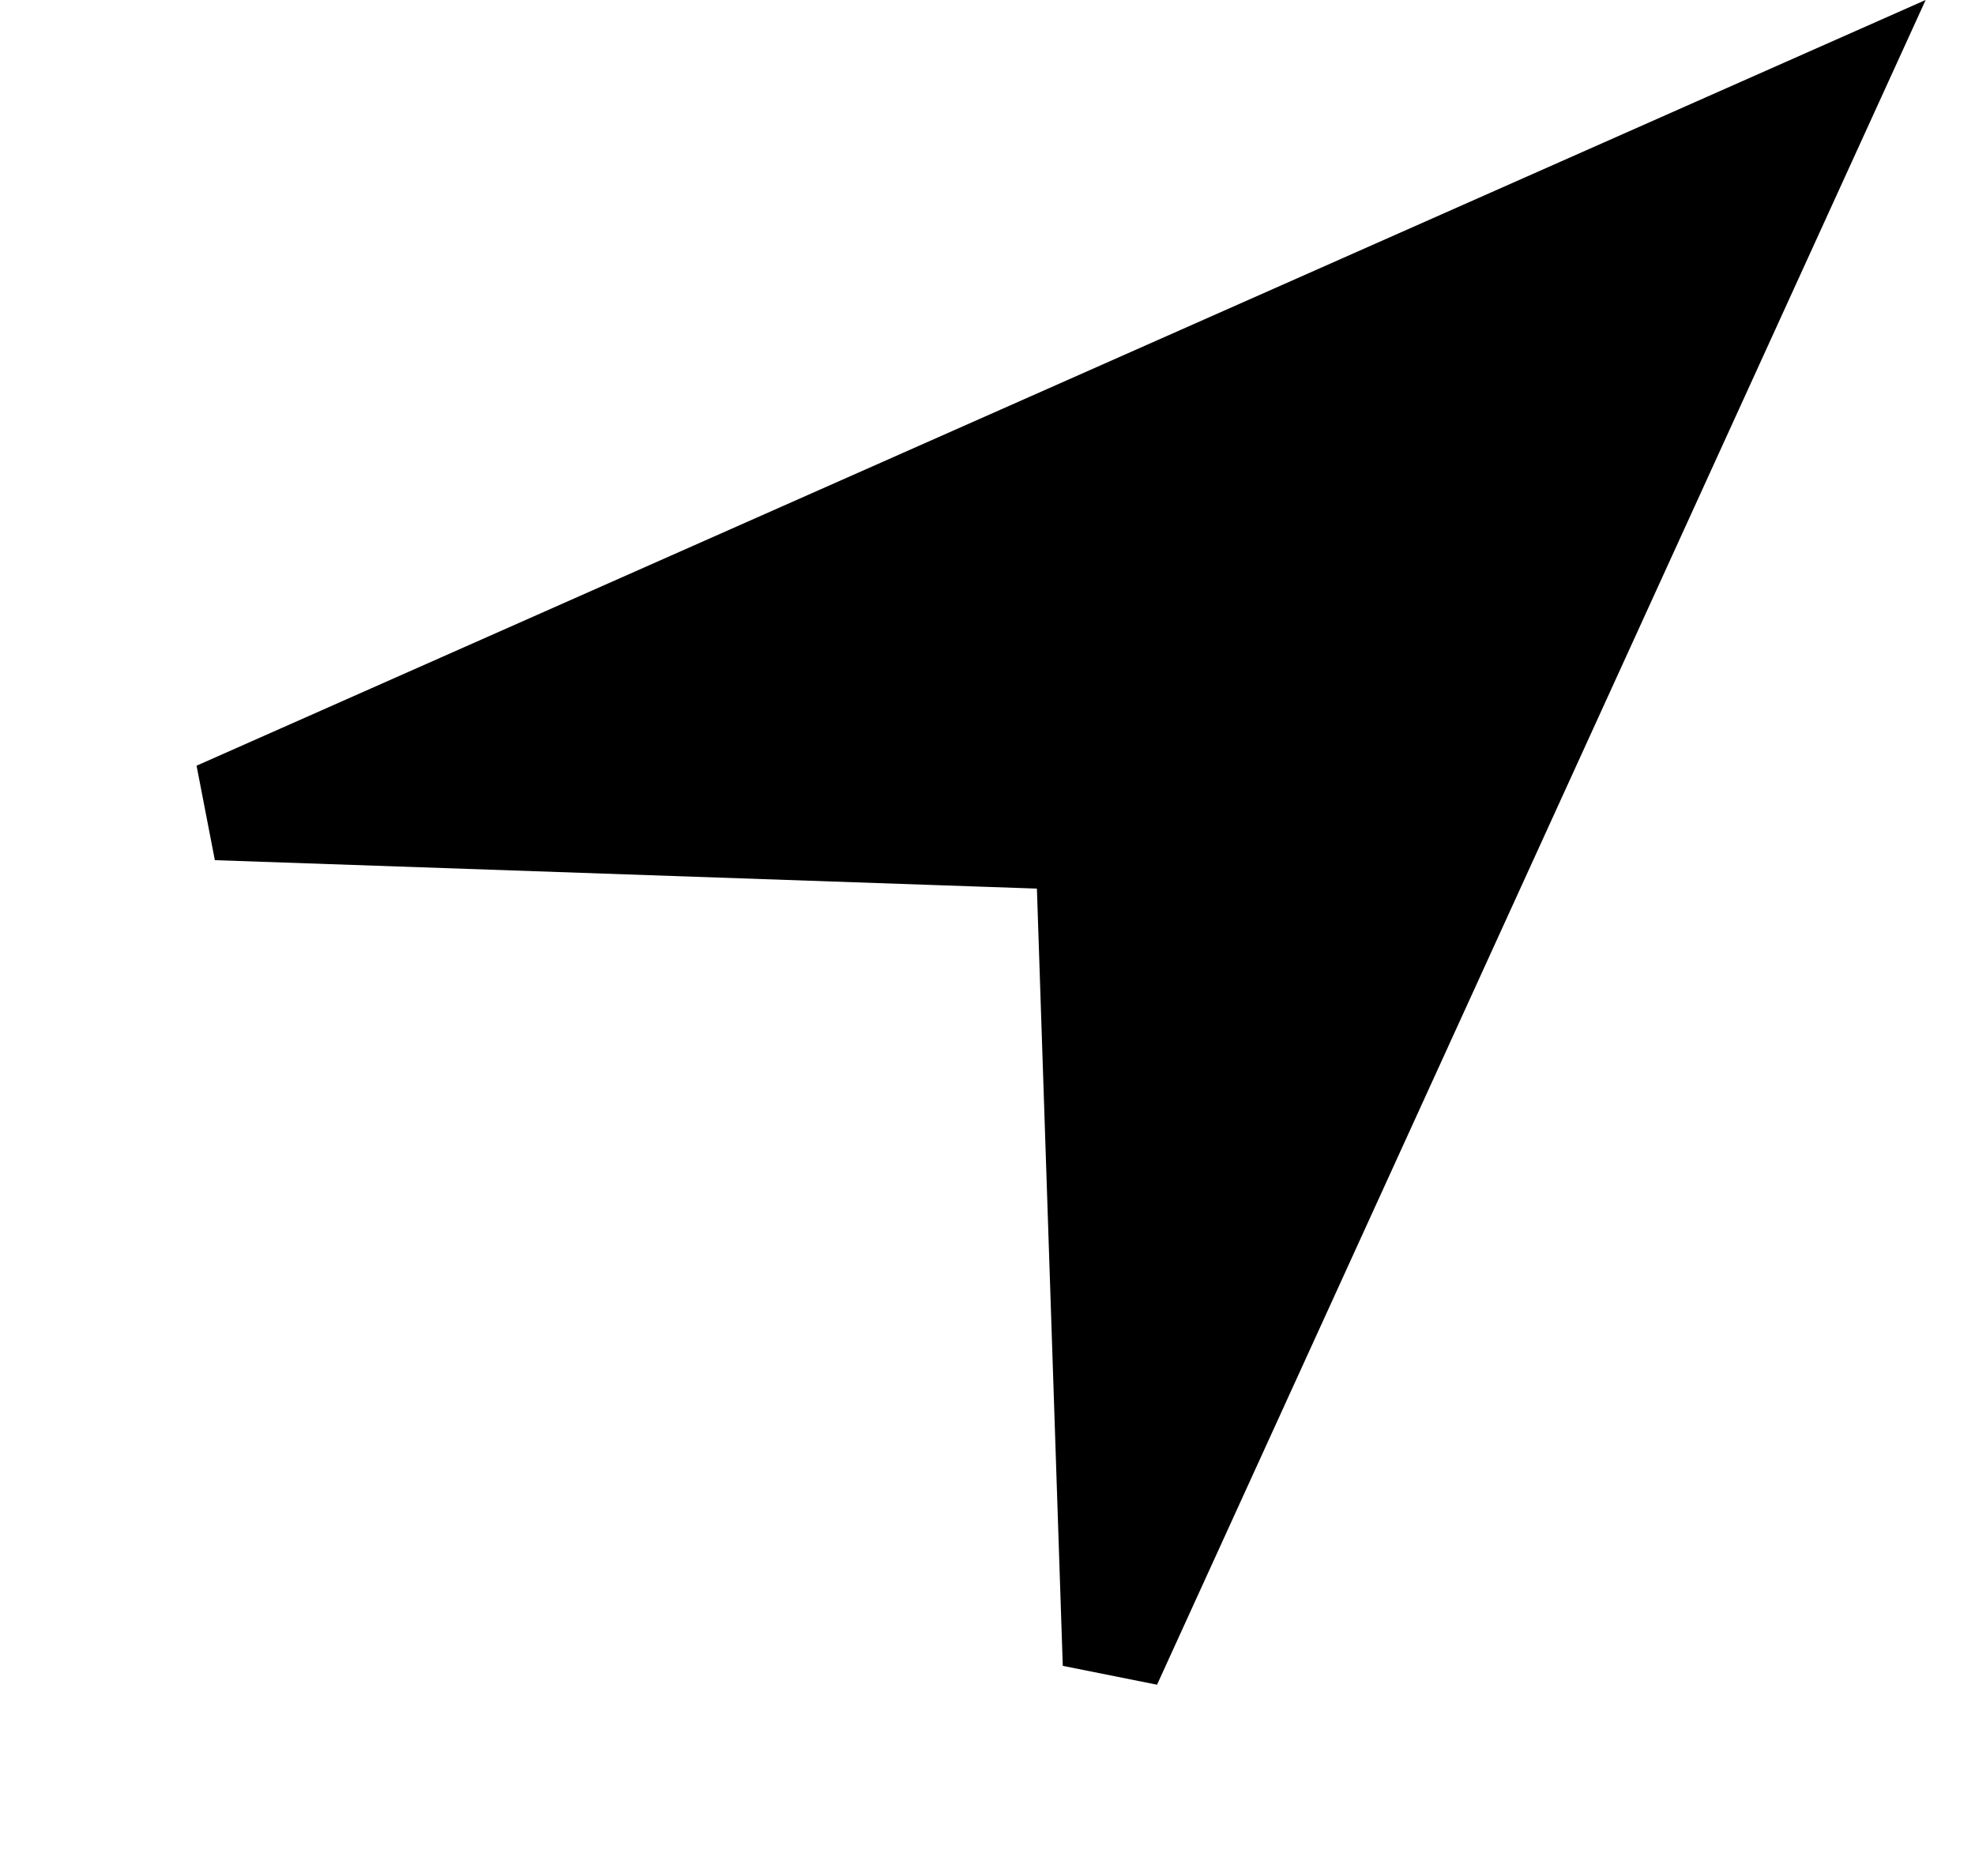
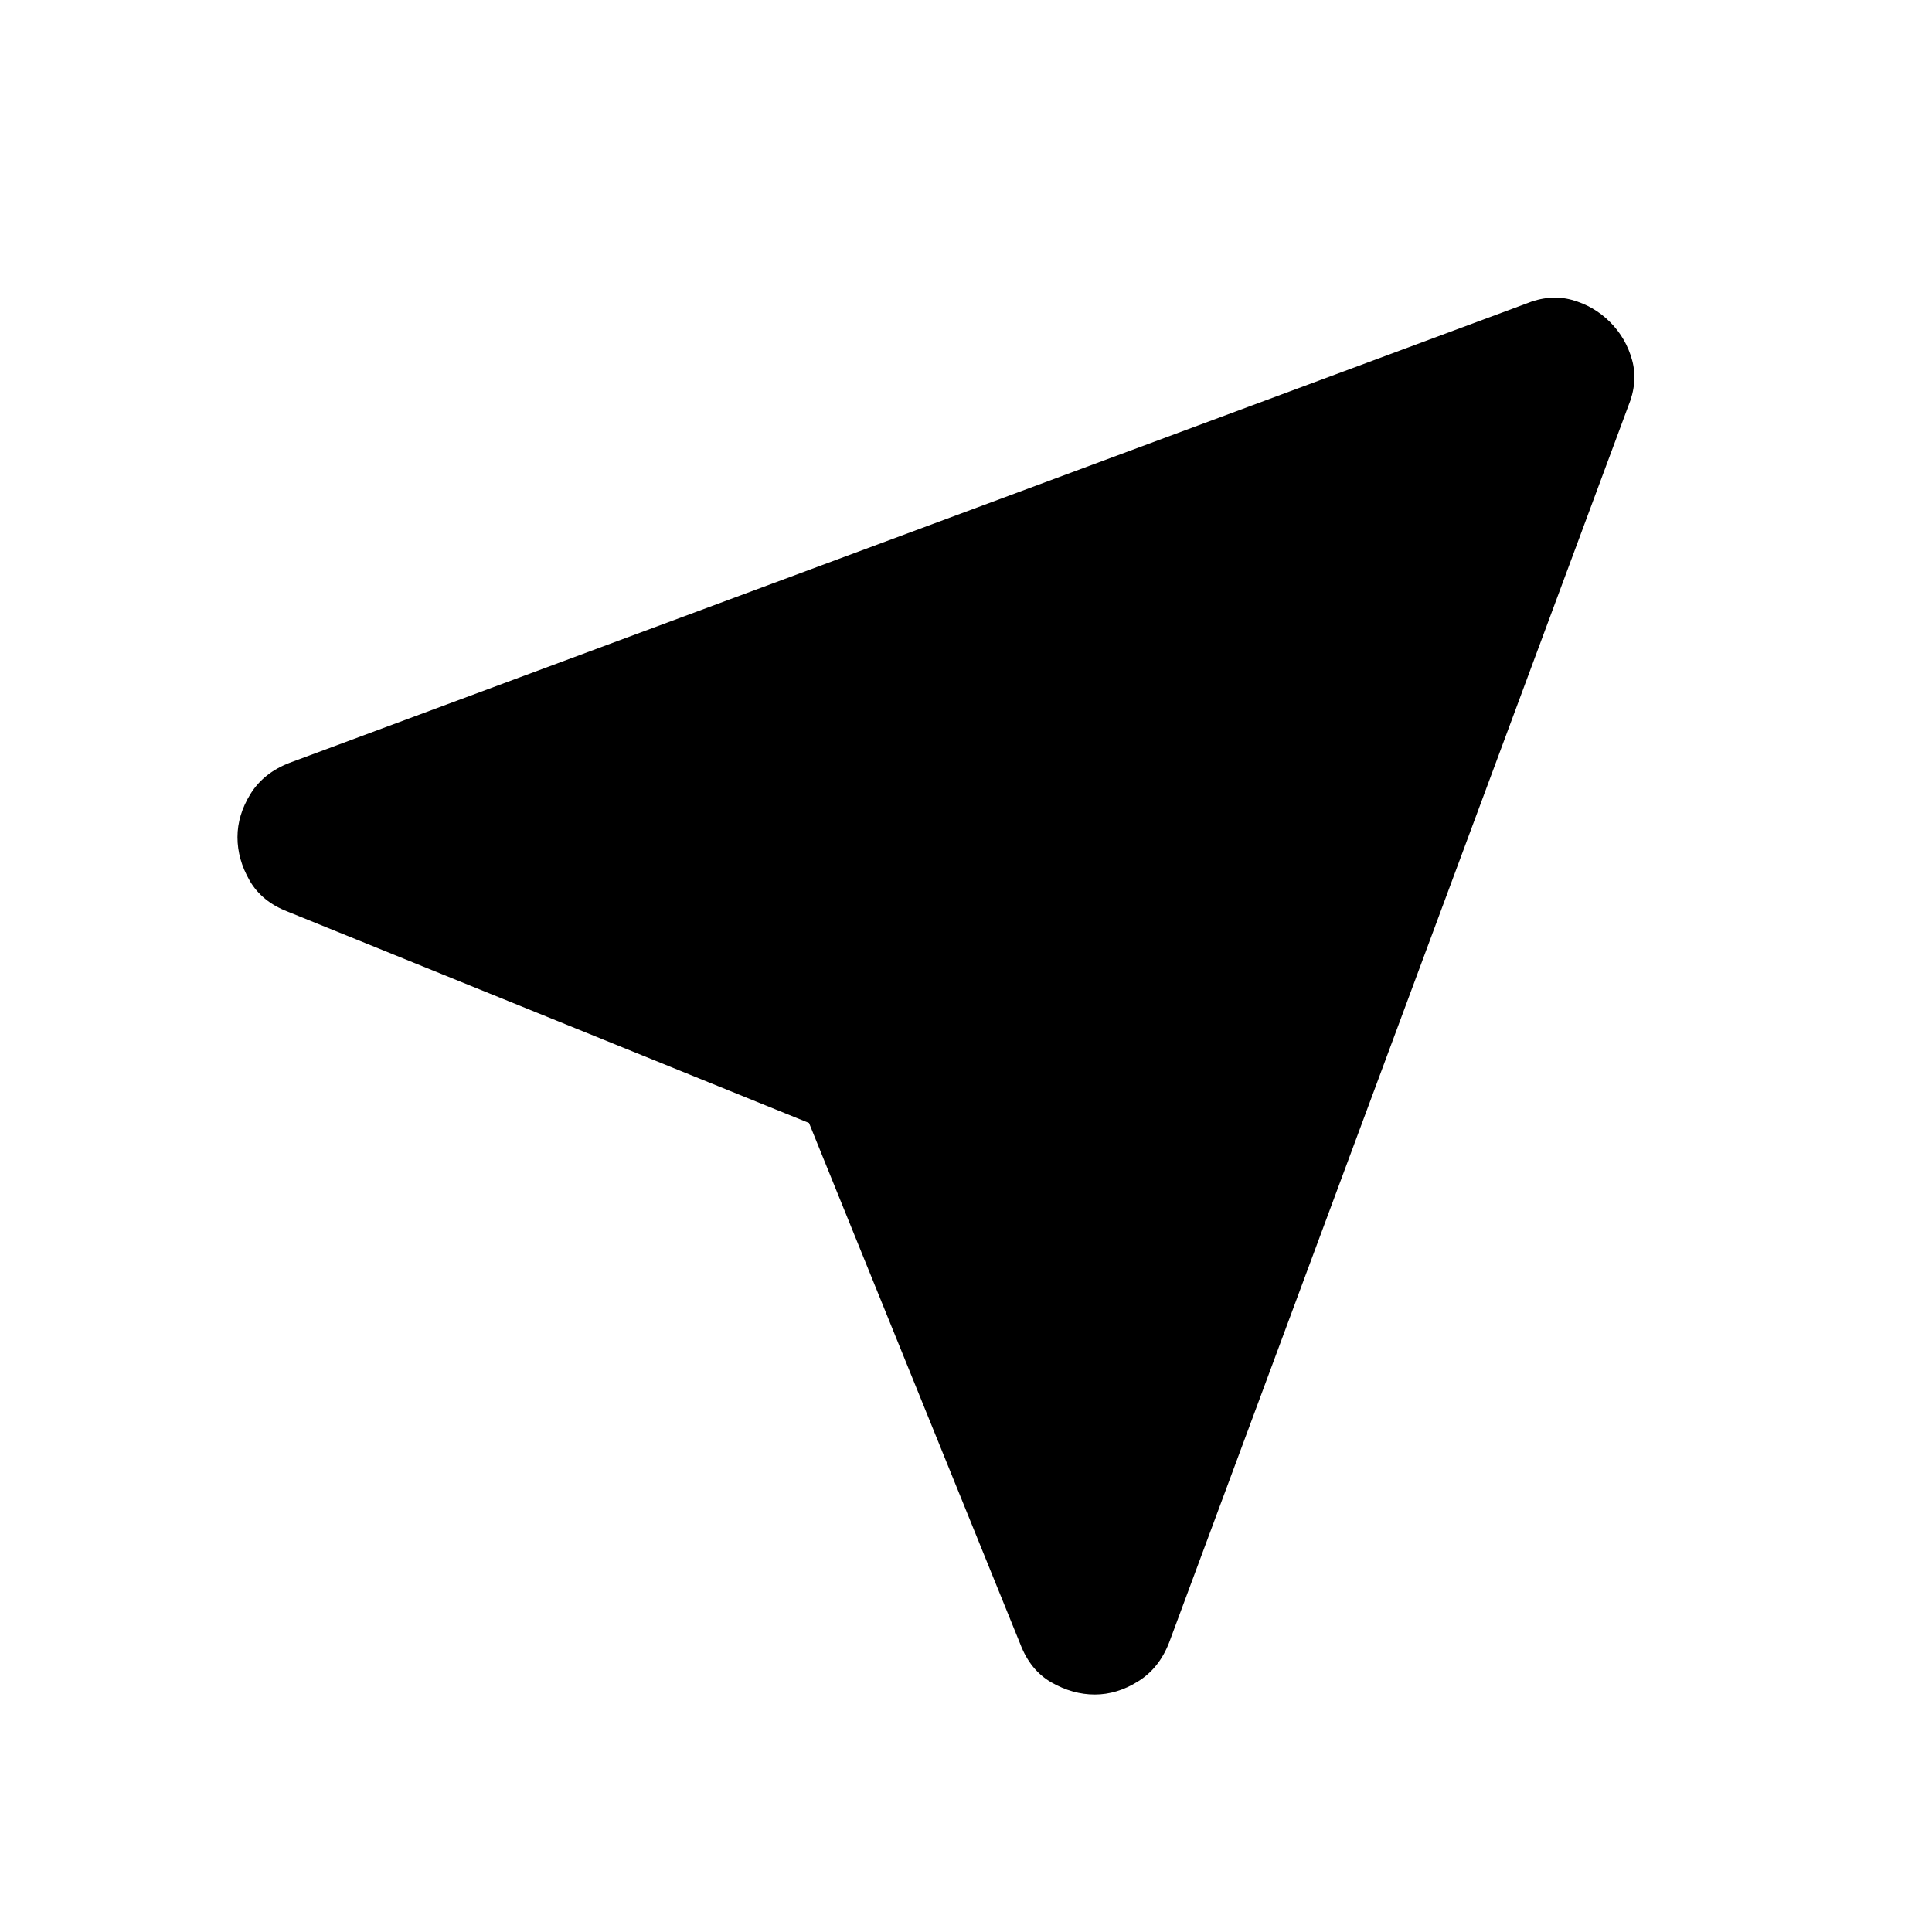
- <svg xmlns="http://www.w3.org/2000/svg" width="20" height="19" viewBox="0 0 20 19" fill="none">
-   <path d="M2.193 8.212L18.499 0.99L11.262 16.855L11 8.983L10.984 8.516L10.517 8.5L2.193 8.212Z" fill="currentColor" stroke="currentColor" />
+ <svg xmlns="http://www.w3.org/2000/svg" width="24" height="24" viewBox="0 0 24 24" fill="none">
+   <path d="M10.05 13.95L3.575 11.325C3.358 11.242 3.2 11.112 3.1 10.937C3 10.762 2.95 10.583 2.95 10.4C2.95 10.217 3.004 10.037 3.112 9.862C3.221 9.687 3.383 9.558 3.6 9.475L18.95 3.775C19.15 3.692 19.342 3.675 19.525 3.725C19.708 3.775 19.867 3.867 20 4C20.133 4.133 20.225 4.292 20.275 4.475C20.325 4.658 20.308 4.85 20.225 5.05L14.525 20.4C14.442 20.617 14.312 20.779 14.137 20.887C13.963 20.996 13.783 21.05 13.6 21.05C13.417 21.05 13.238 21 13.062 20.9C12.887 20.8 12.758 20.642 12.675 20.425L10.05 13.95Z" fill="currentColor" />
</svg>
